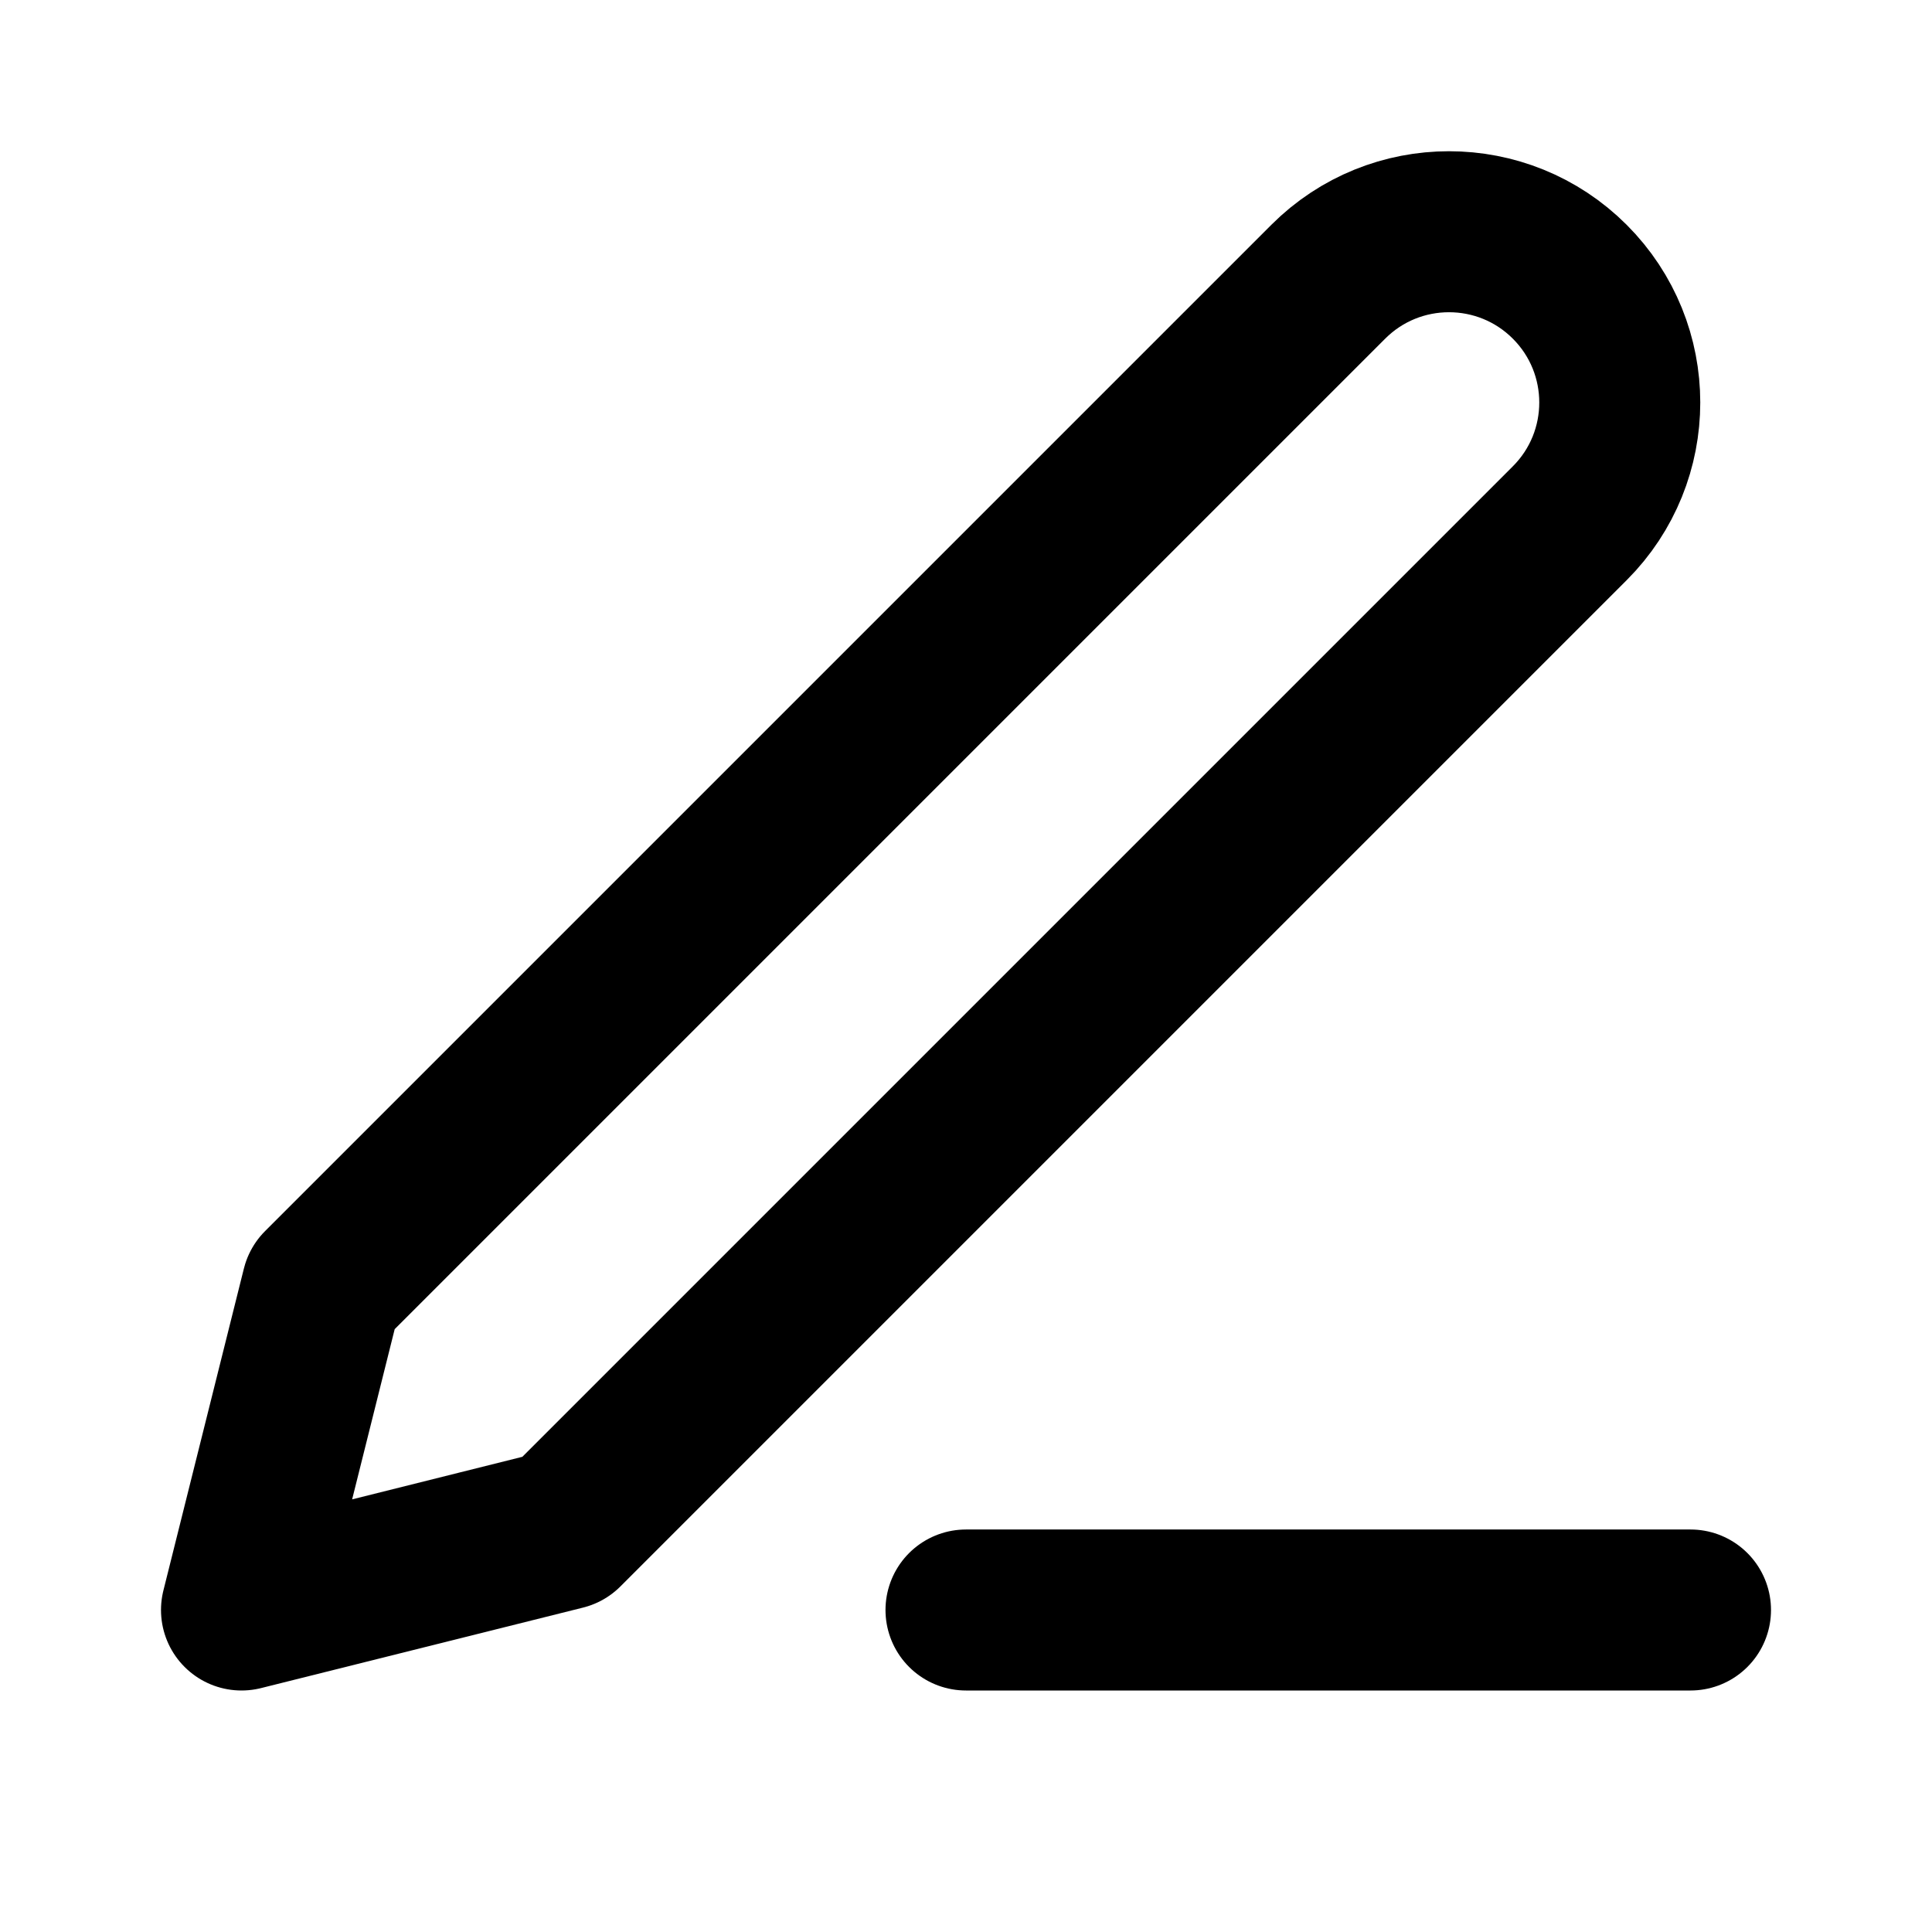
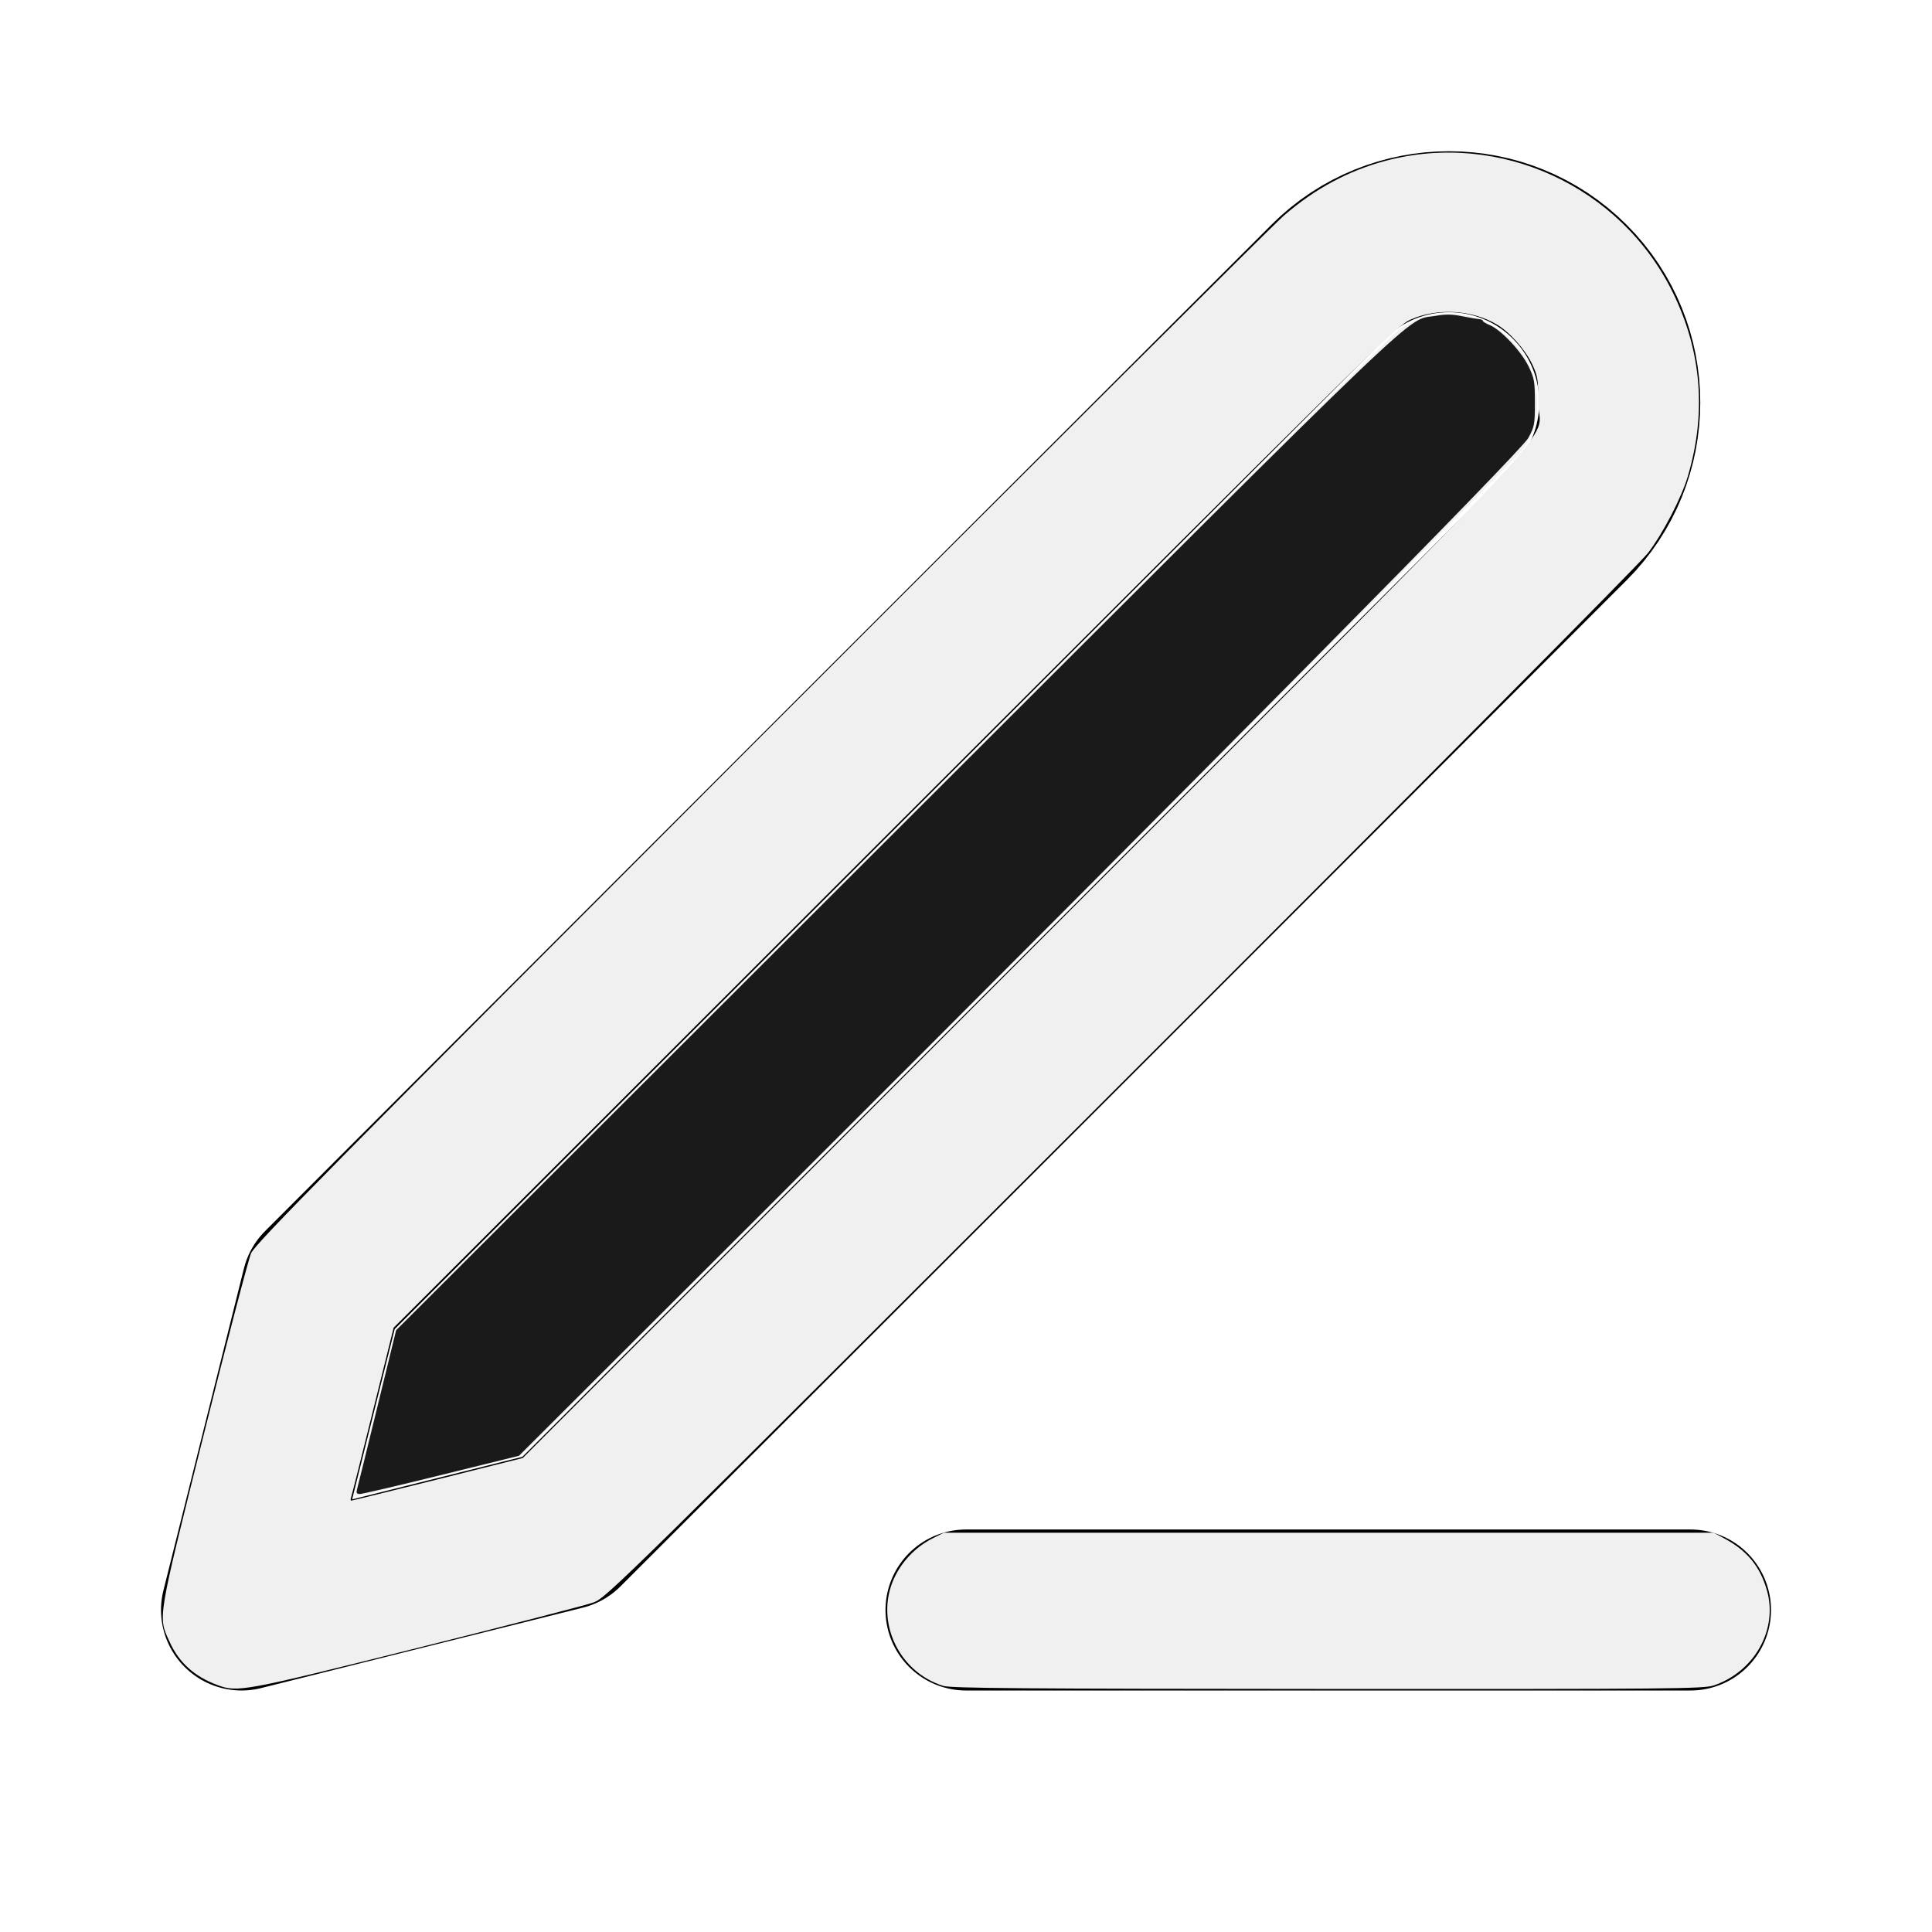
- <svg xmlns="http://www.w3.org/2000/svg" width="24" height="24" viewBox="0 0 24 24" fill="none" stroke="currentColor" stroke-width="2" stroke-linecap="round" stroke-linejoin="round" class="feather feather-edit-3">
-   <path d="M12 20h9" />
-   <path d="M16.5 3.5a2.121 2.121 0 0 1 3 3L7 19l-4 1 1-4L16.5 3.5z" />
+ <svg xmlns="http://www.w3.org/2000/svg" width="24" height="24" viewBox="0 0 24 24" fill="none" stroke="currentColor" stroke-width="2" stroke-linecap="round" stroke-linejoin="round" class="feather feather-edit-3" version="1.1" id="svg53487">
+   <defs id="defs53491" />
+   <path d="M12 20h9" id="path53483" />
+   <path d="M16.5 3.5a2.121 2.121 0 0 1 3 3L7 19l-4 1 1-4L16.5 3.5z" id="path53485" />
+   <path style="fill:#f0f0f0;stroke-width:0" d="m 11.718,20.943 c -0.584,-0.183 -0.869,-0.857 -0.586,-1.388 0.103,-0.194 0.267,-0.353 0.463,-0.45 l 0.13,-0.065 h 4.781 4.781 l 0.124,0.066 c 0.289,0.153 0.453,0.35 0.538,0.649 0.14,0.486 -0.154,1.011 -0.66,1.182 -0.125,0.042 -0.519,0.046 -4.794,0.044 -3.789,-0.002 -4.681,-0.009 -4.776,-0.038 z" id="path53530" />
+   <path style="fill:#f0f0f0;stroke-width:0" d="M 2.7,20.932 C 2.415,20.826 2.224,20.654 2.107,20.396 1.961,20.077 1.949,20.151 2.533,17.814 2.822,16.655 3.086,15.644 3.119,15.568 3.17,15.451 4.101,14.508 9.449,9.153 12.898,5.701 15.823,2.787 15.949,2.678 16.334,2.344 16.753,2.119 17.218,1.996 c 1.414,-0.373 2.915,0.317 3.563,1.639 0.357,0.729 0.419,1.495 0.186,2.281 -0.079,0.267 -0.306,0.705 -0.494,0.952 -0.097,0.127 -2.739,2.789 -6.549,6.596 -6.201,6.197 -6.392,6.384 -6.55,6.442 -0.089,0.033 -1.079,0.288 -2.199,0.568 -2.161,0.54 -2.224,0.551 -2.475,0.458 z M 5.438,18.377 6.494,18.112 12.722,11.881 c 7.083,-7.087 6.387,-6.337 6.387,-6.879 0,-0.286 -0.007,-0.332 -0.074,-0.474 -0.086,-0.184 -0.283,-0.405 -0.446,-0.5 -0.308,-0.18 -0.733,-0.204 -1.064,-0.059 -0.172,0.075 -0.422,0.321 -6.407,6.301 l -6.228,6.223 -0.259,1.04 c -0.142,0.572 -0.264,1.055 -0.271,1.074 -0.007,0.019 -0.005,0.034 0.005,0.034 0.009,0 0.492,-0.119 1.073,-0.264 z" id="path53569" />
+   <path style="fill:#f0f0f0;stroke-width:0" d="m 4.409,18.571 c 0,-0.008 0.113,-0.47 0.251,-1.026 l 0.251,-1.012 6.148,-6.154 c 3.381,-3.385 6.219,-6.207 6.305,-6.272 0.432,-0.324 1.045,-0.265 1.425,0.137 0.195,0.206 0.287,0.413 0.302,0.674 0.016,0.293 -0.031,0.465 -0.181,0.67 -0.07,0.095 -2.898,2.946 -6.285,6.335 L 6.467,18.085 5.466,18.335 C 4.466,18.585 4.409,18.598 4.409,18.571 Z" id="path53608" />
+   <path style="fill:#1a1a1a;stroke-width:0;fill-opacity:1" d="m 4.433,18.51 c 0.008,-0.027 0.121,-0.484 0.251,-1.017 l 0.237,-0.969 6.219,-6.211 c 6.744,-6.735 6.312,-6.323 6.691,-6.389 0.123,-0.022 0.21,-0.021 0.33,0.004 0.089,0.018 0.184,0.034 0.211,0.036 0.027,0.002 0.048,0.011 0.048,0.021 0,0.01 0.039,0.035 0.087,0.054 0.137,0.057 0.39,0.324 0.479,0.508 0.074,0.151 0.081,0.191 0.081,0.455 0,0.27 -0.006,0.3 -0.083,0.44 -0.092,0.167 -3.939,4.059 -9.497,9.607 l -3.04,3.035 -0.964,0.238 c -0.53,0.131 -0.987,0.238 -1.014,0.237 -0.035,-3.07e-4 -0.046,-0.015 -0.035,-0.049 z" id="path53821" />
</svg>
